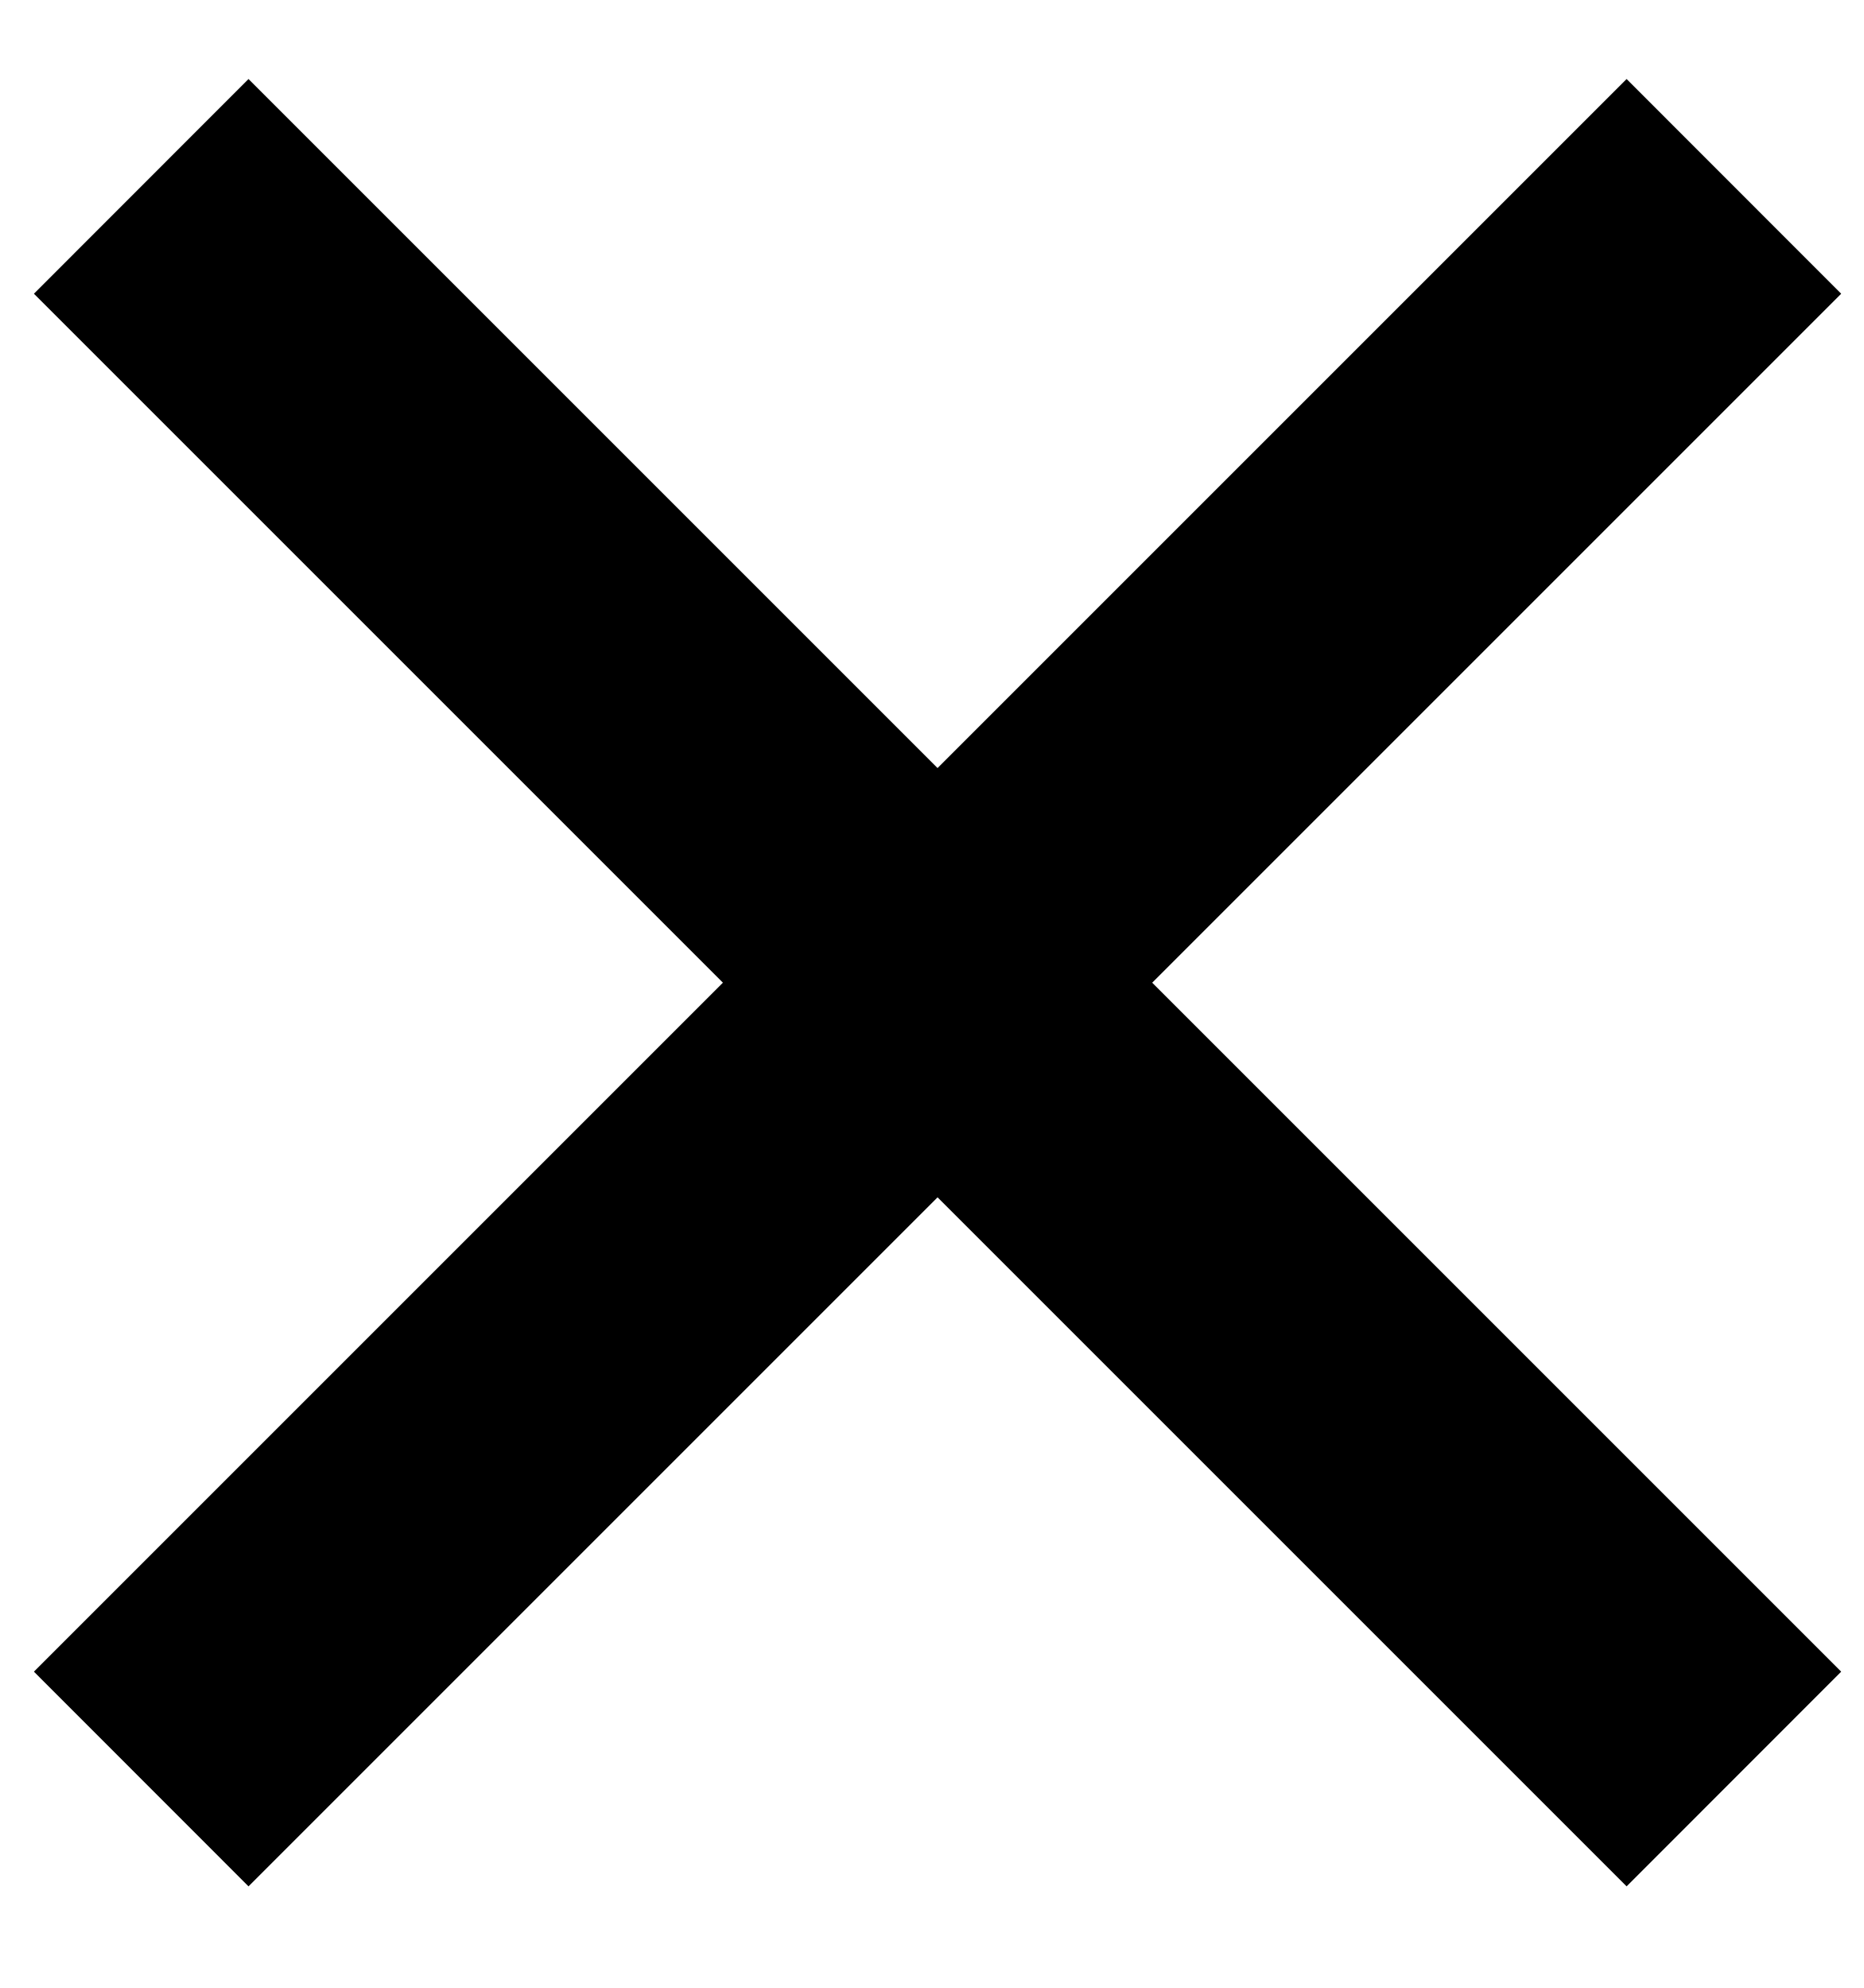
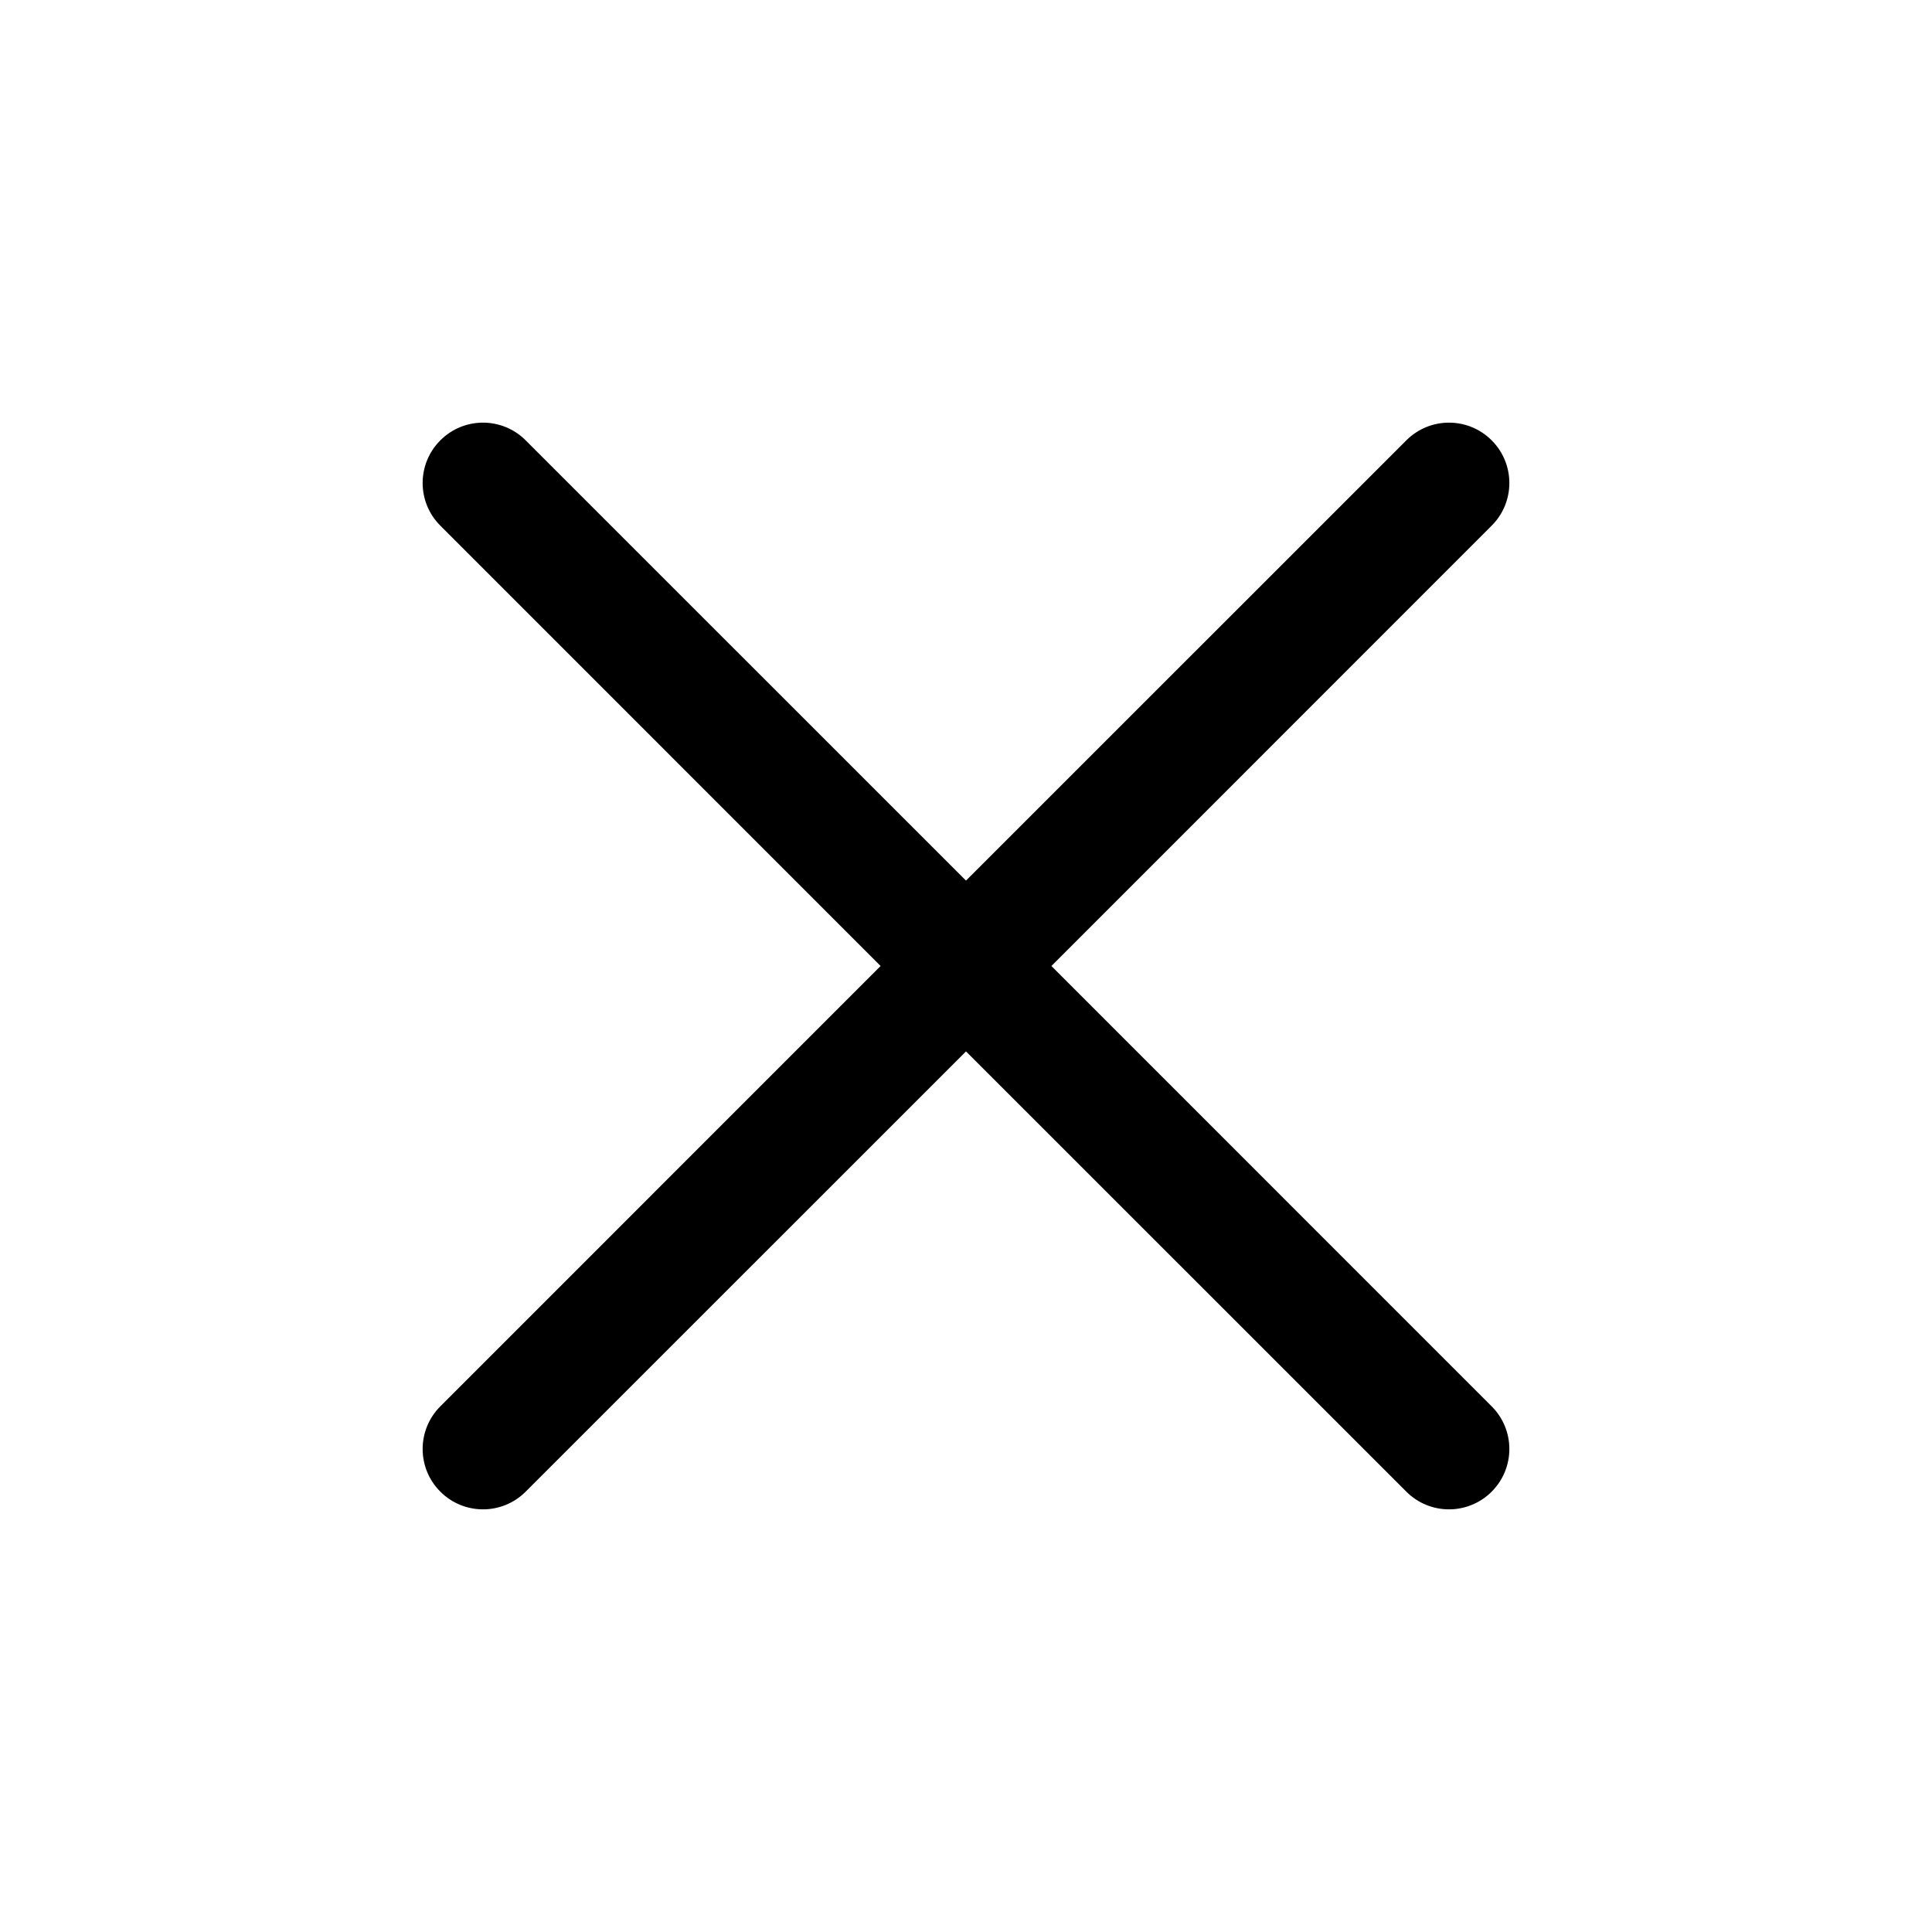
- <svg xmlns="http://www.w3.org/2000/svg" width="15" height="16" viewBox="0 0 15 16" fill="none">
-   <path d="M13.091 15.182L0.273 2.364L2 0.636L14.818 13.454L13.091 15.182ZM2 15.182L0.273 13.454L13.091 0.636L14.818 2.364L2 15.182Z" fill="currentColor" />
+ <svg xmlns="http://www.w3.org/2000/svg" width="24" height="24" viewBox="0 0 24 24">
+   <path d="M18.53 6.53C18.823 6.237 18.823 5.763 18.53 5.47C18.237 5.177 17.763 5.177 17.47 5.47L12 10.939L6.53 5.47C6.237 5.177 5.763 5.177 5.47 5.47C5.177 5.763 5.177 6.237 5.47 6.53L10.939 12L5.47 17.47C5.177 17.763 5.177 18.237 5.47 18.53C5.763 18.823 6.237 18.823 6.53 18.53L12 13.061L17.47 18.53C17.763 18.823 18.237 18.823 18.53 18.53C18.823 18.237 18.823 17.763 18.53 17.47L13.061 12L18.53 6.53Z" />
</svg>
